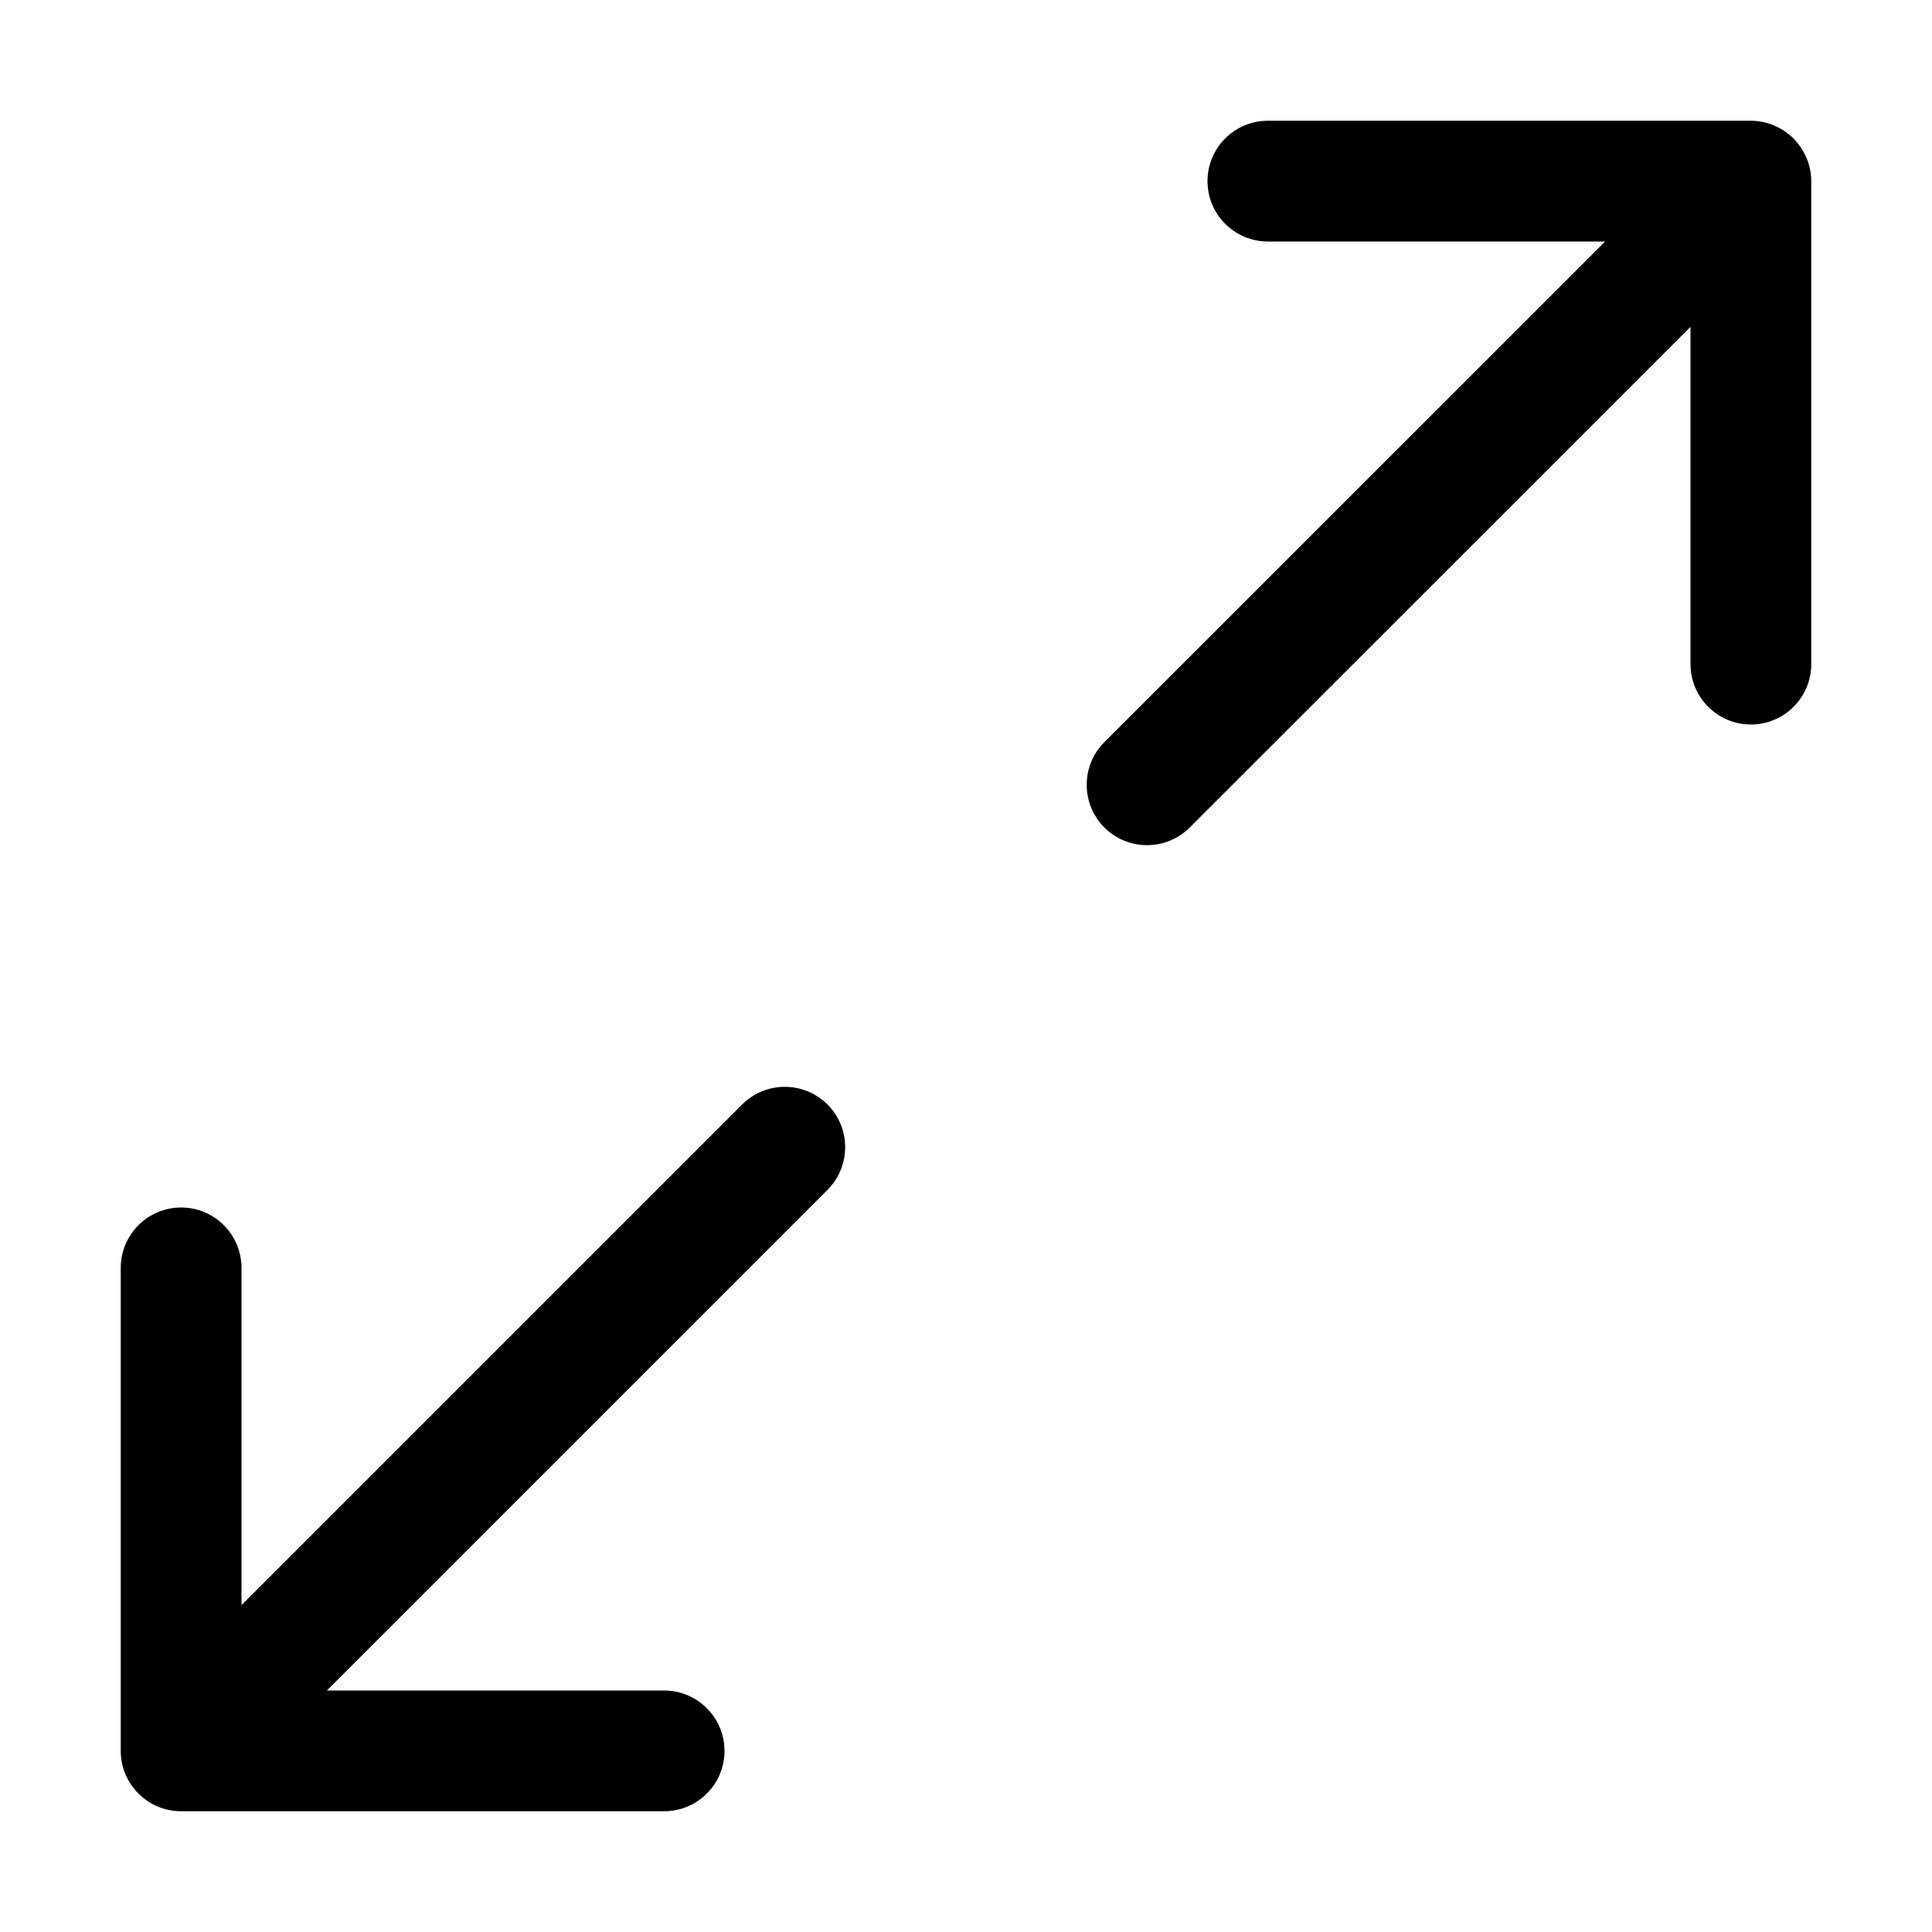
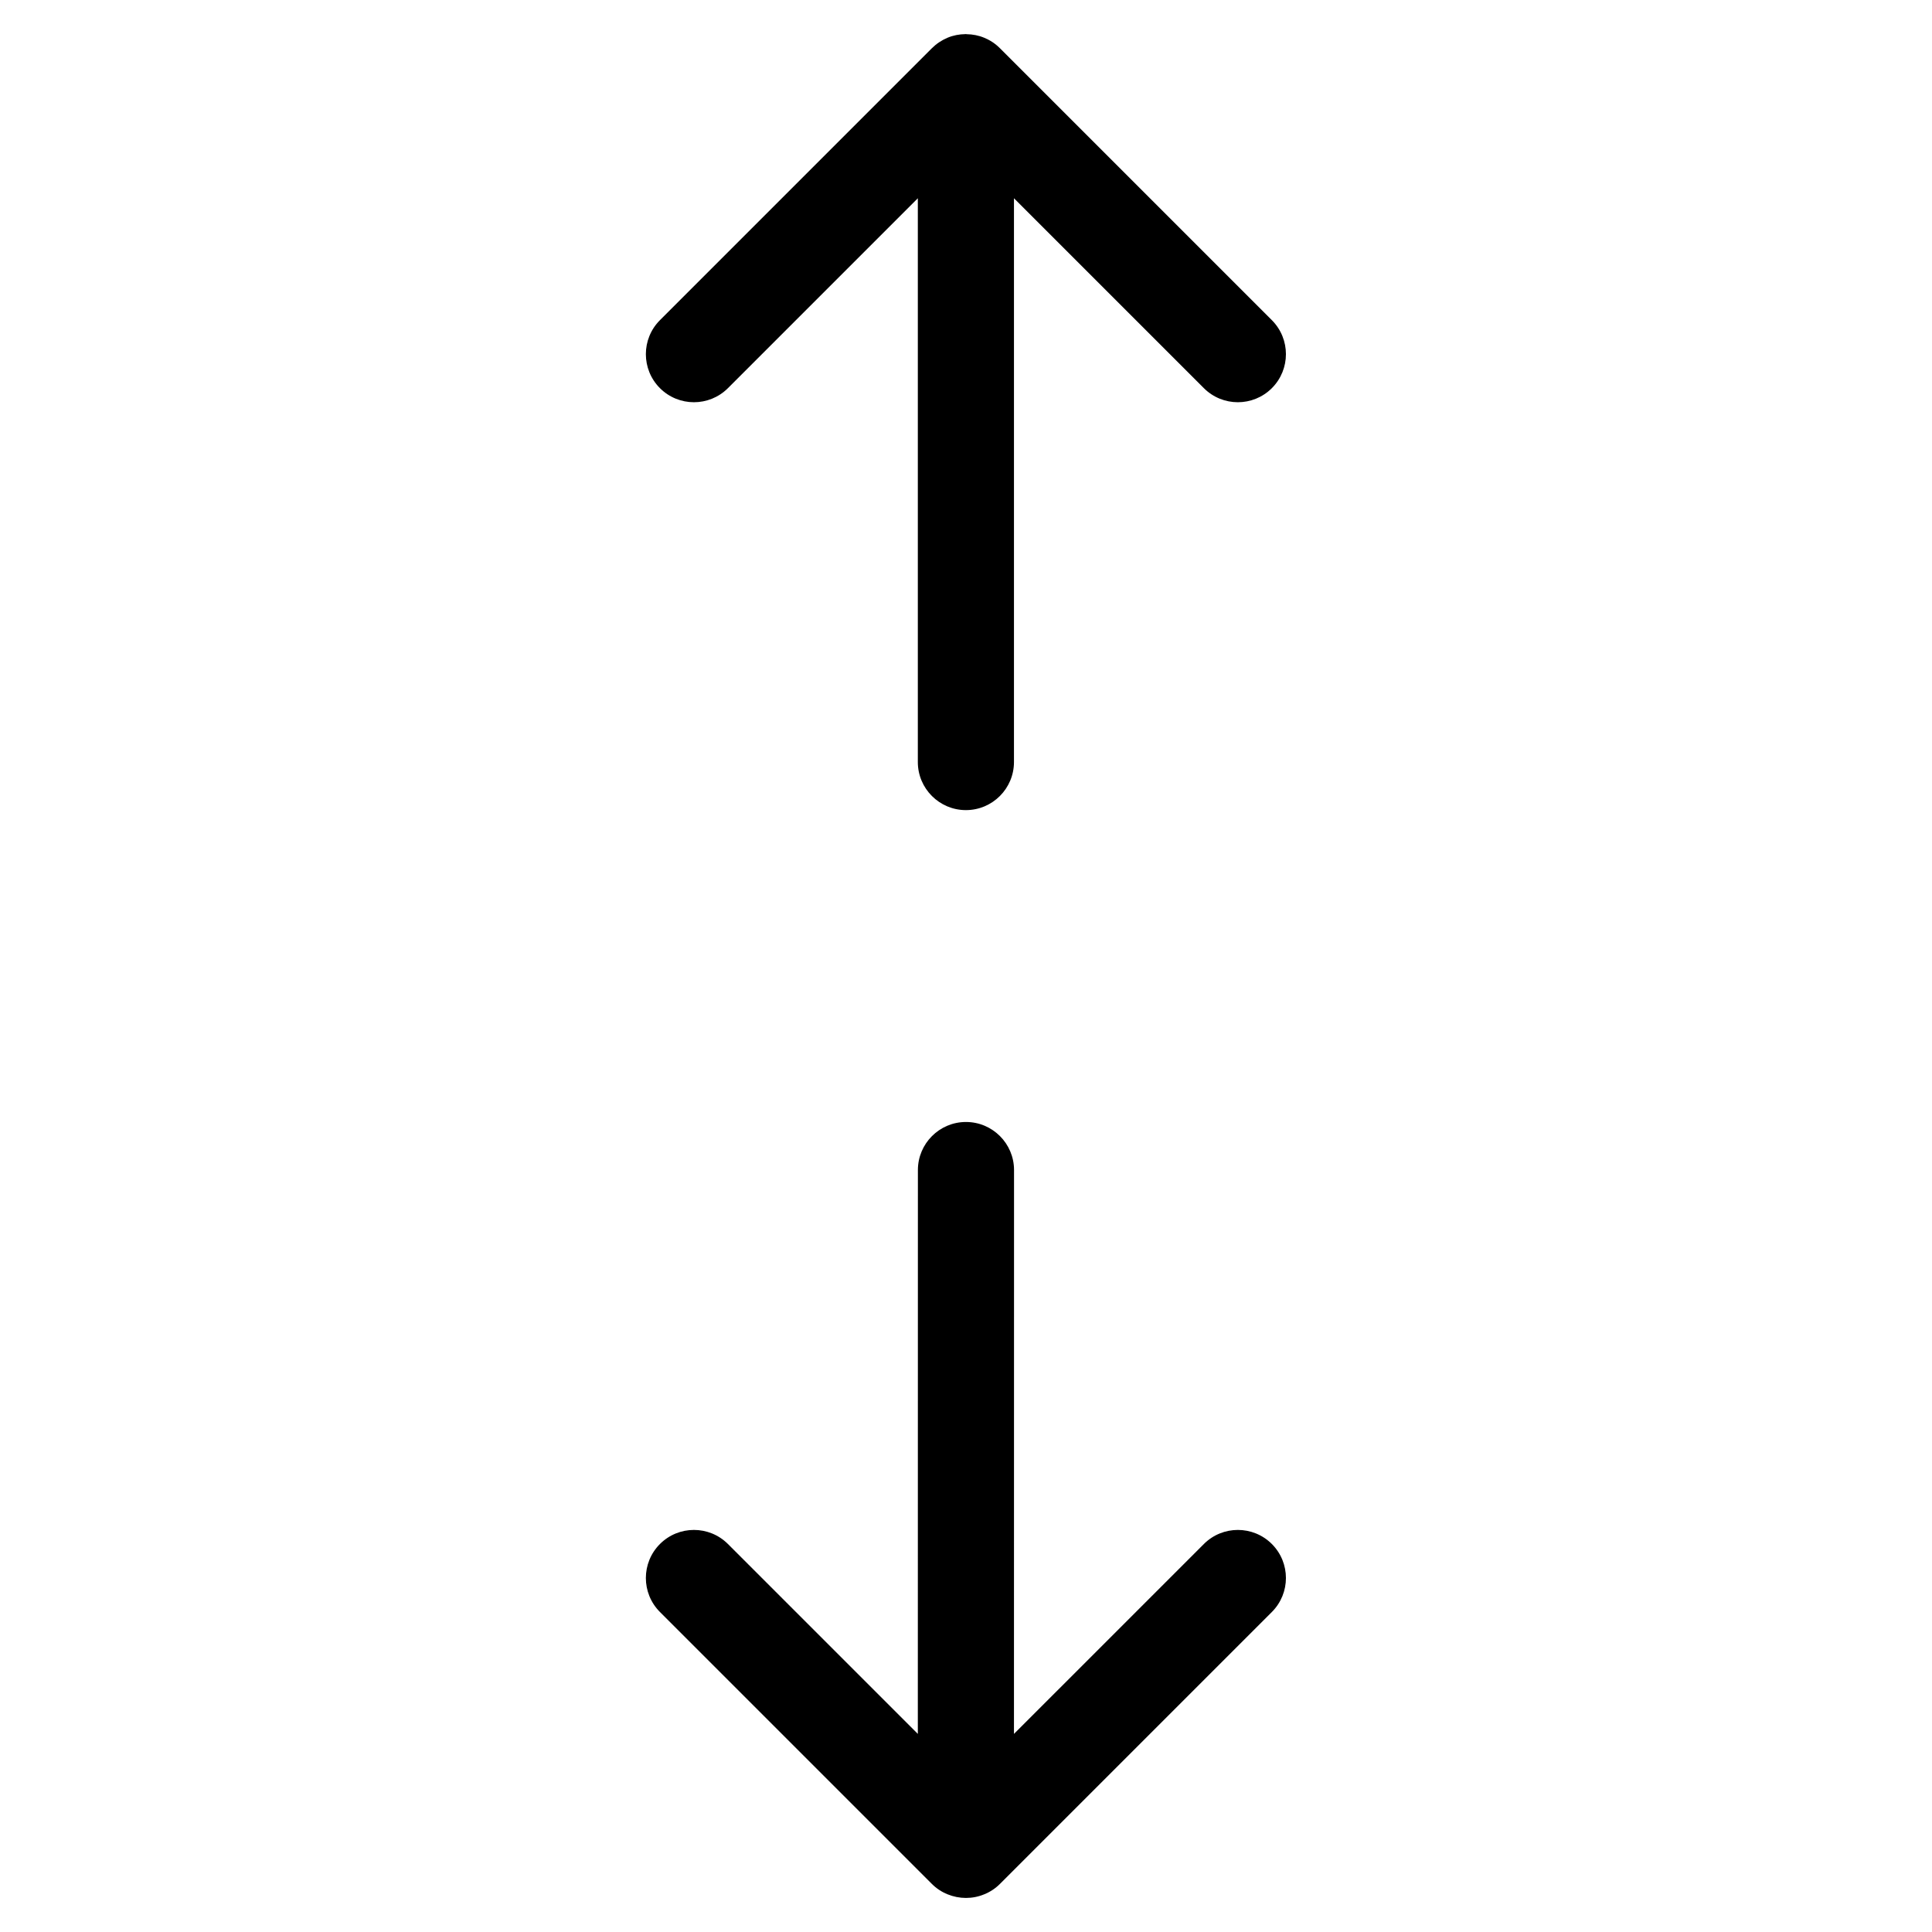
- <svg xmlns="http://www.w3.org/2000/svg" width="32" height="32" viewBox="0 0 32 32" fill="#000000">
-   <g>
-     <path d="M 29.922,2.618c-0.102-0.244-0.296-0.44-0.54-0.54C 29.26,2.026, 29.13,2, 29,2l-8,0 C 20.448,2, 20,2.448, 20,3 C 20,3.552, 20.448,4, 21,4l 5.586,0 L 18.292,12.292c-0.39,0.39-0.39,1.024,0,1.414c 0.39,0.39, 1.024,0.39, 1.414,0L 28,5.414L 28,11 C 28,11.552, 28.448,12, 29,12S 30,11.552, 30,11l0-8 l0,0C 30,2.87, 29.974,2.74, 29.922,2.618zM 3,20C 2.448,20, 2,20.448, 2,21l0,8 c0,0.002,0,0.002,0,0.004c0,0.13, 0.026,0.258, 0.076,0.378 c 0.048,0.118, 0.12,0.224, 0.208,0.314c 0.004,0.004, 0.004,0.008, 0.008,0.012c 0.002,0.002, 0.006,0.002, 0.008,0.006 c 0.090,0.088, 0.198,0.162, 0.316,0.21C 2.74,29.974, 2.87,30, 3,30l 8,0 C 11.552,30, 12,29.552, 12,29C 12,28.448, 11.552,28, 11,28L 5.414,28 l 8.292-8.292c 0.39-0.39, 0.39-1.024,0-1.414c-0.39-0.39-1.024-0.39-1.414,0L 4,26.586L 4,21 C 4,20.448, 3.552,20, 3,20z" />
+ <svg xmlns="http://www.w3.org/2000/svg" width="32" height="32" viewBox="0 0 32 32" fill="#000000" version="1.1" id="svg6">
+   <defs id="defs10" />
+   <g id="g4" transform="matrix(-0.5630732,0.5630732,-0.5630732,-0.5630732,34.01666,16.00134)">
+     <path d="M 29.922,2.618 C 29.82,2.374 29.626,2.178 29.382,2.078 29.26,2.026 29.13,2 29,2 h -8 c -0.552,0 -1,0.448 -1,1 0,0.552 0.448,1 1,1 h 5.586 l -8.294,8.292 c -0.39,0.39 -0.39,1.024 0,1.414 0.39,0.39 1.024,0.39 1.414,0 L 28,5.414 V 11 c 0,0.552 0.448,1 1,1 0.552,0 1,-0.448 1,-1 V 3 3 C 30,2.87 29.974,2.74 29.922,2.618 Z M 3,20 c -0.552,0 -1,0.448 -1,1 v 8 c 0,0.002 0,0.002 0,0.004 0,0.13 0.026,0.258 0.076,0.378 0.048,0.118 0.12,0.224 0.208,0.314 0.004,0.004 0.004,0.008 0.008,0.012 0.002,0.002 0.006,0.002 0.008,0.006 0.09,0.088 0.198,0.162 0.316,0.21 C 2.74,29.974 2.87,30 3,30 h 8 c 0.552,0 1,-0.448 1,-1 0,-0.552 -0.448,-1 -1,-1 H 5.414 l 8.292,-8.292 c 0.39,-0.39 0.39,-1.024 0,-1.414 -0.39,-0.39 -1.024,-0.39 -1.414,0 L 4,26.586 V 21 C 4,20.448 3.552,20 3,20 Z" id="path2" />
  </g>
</svg>
